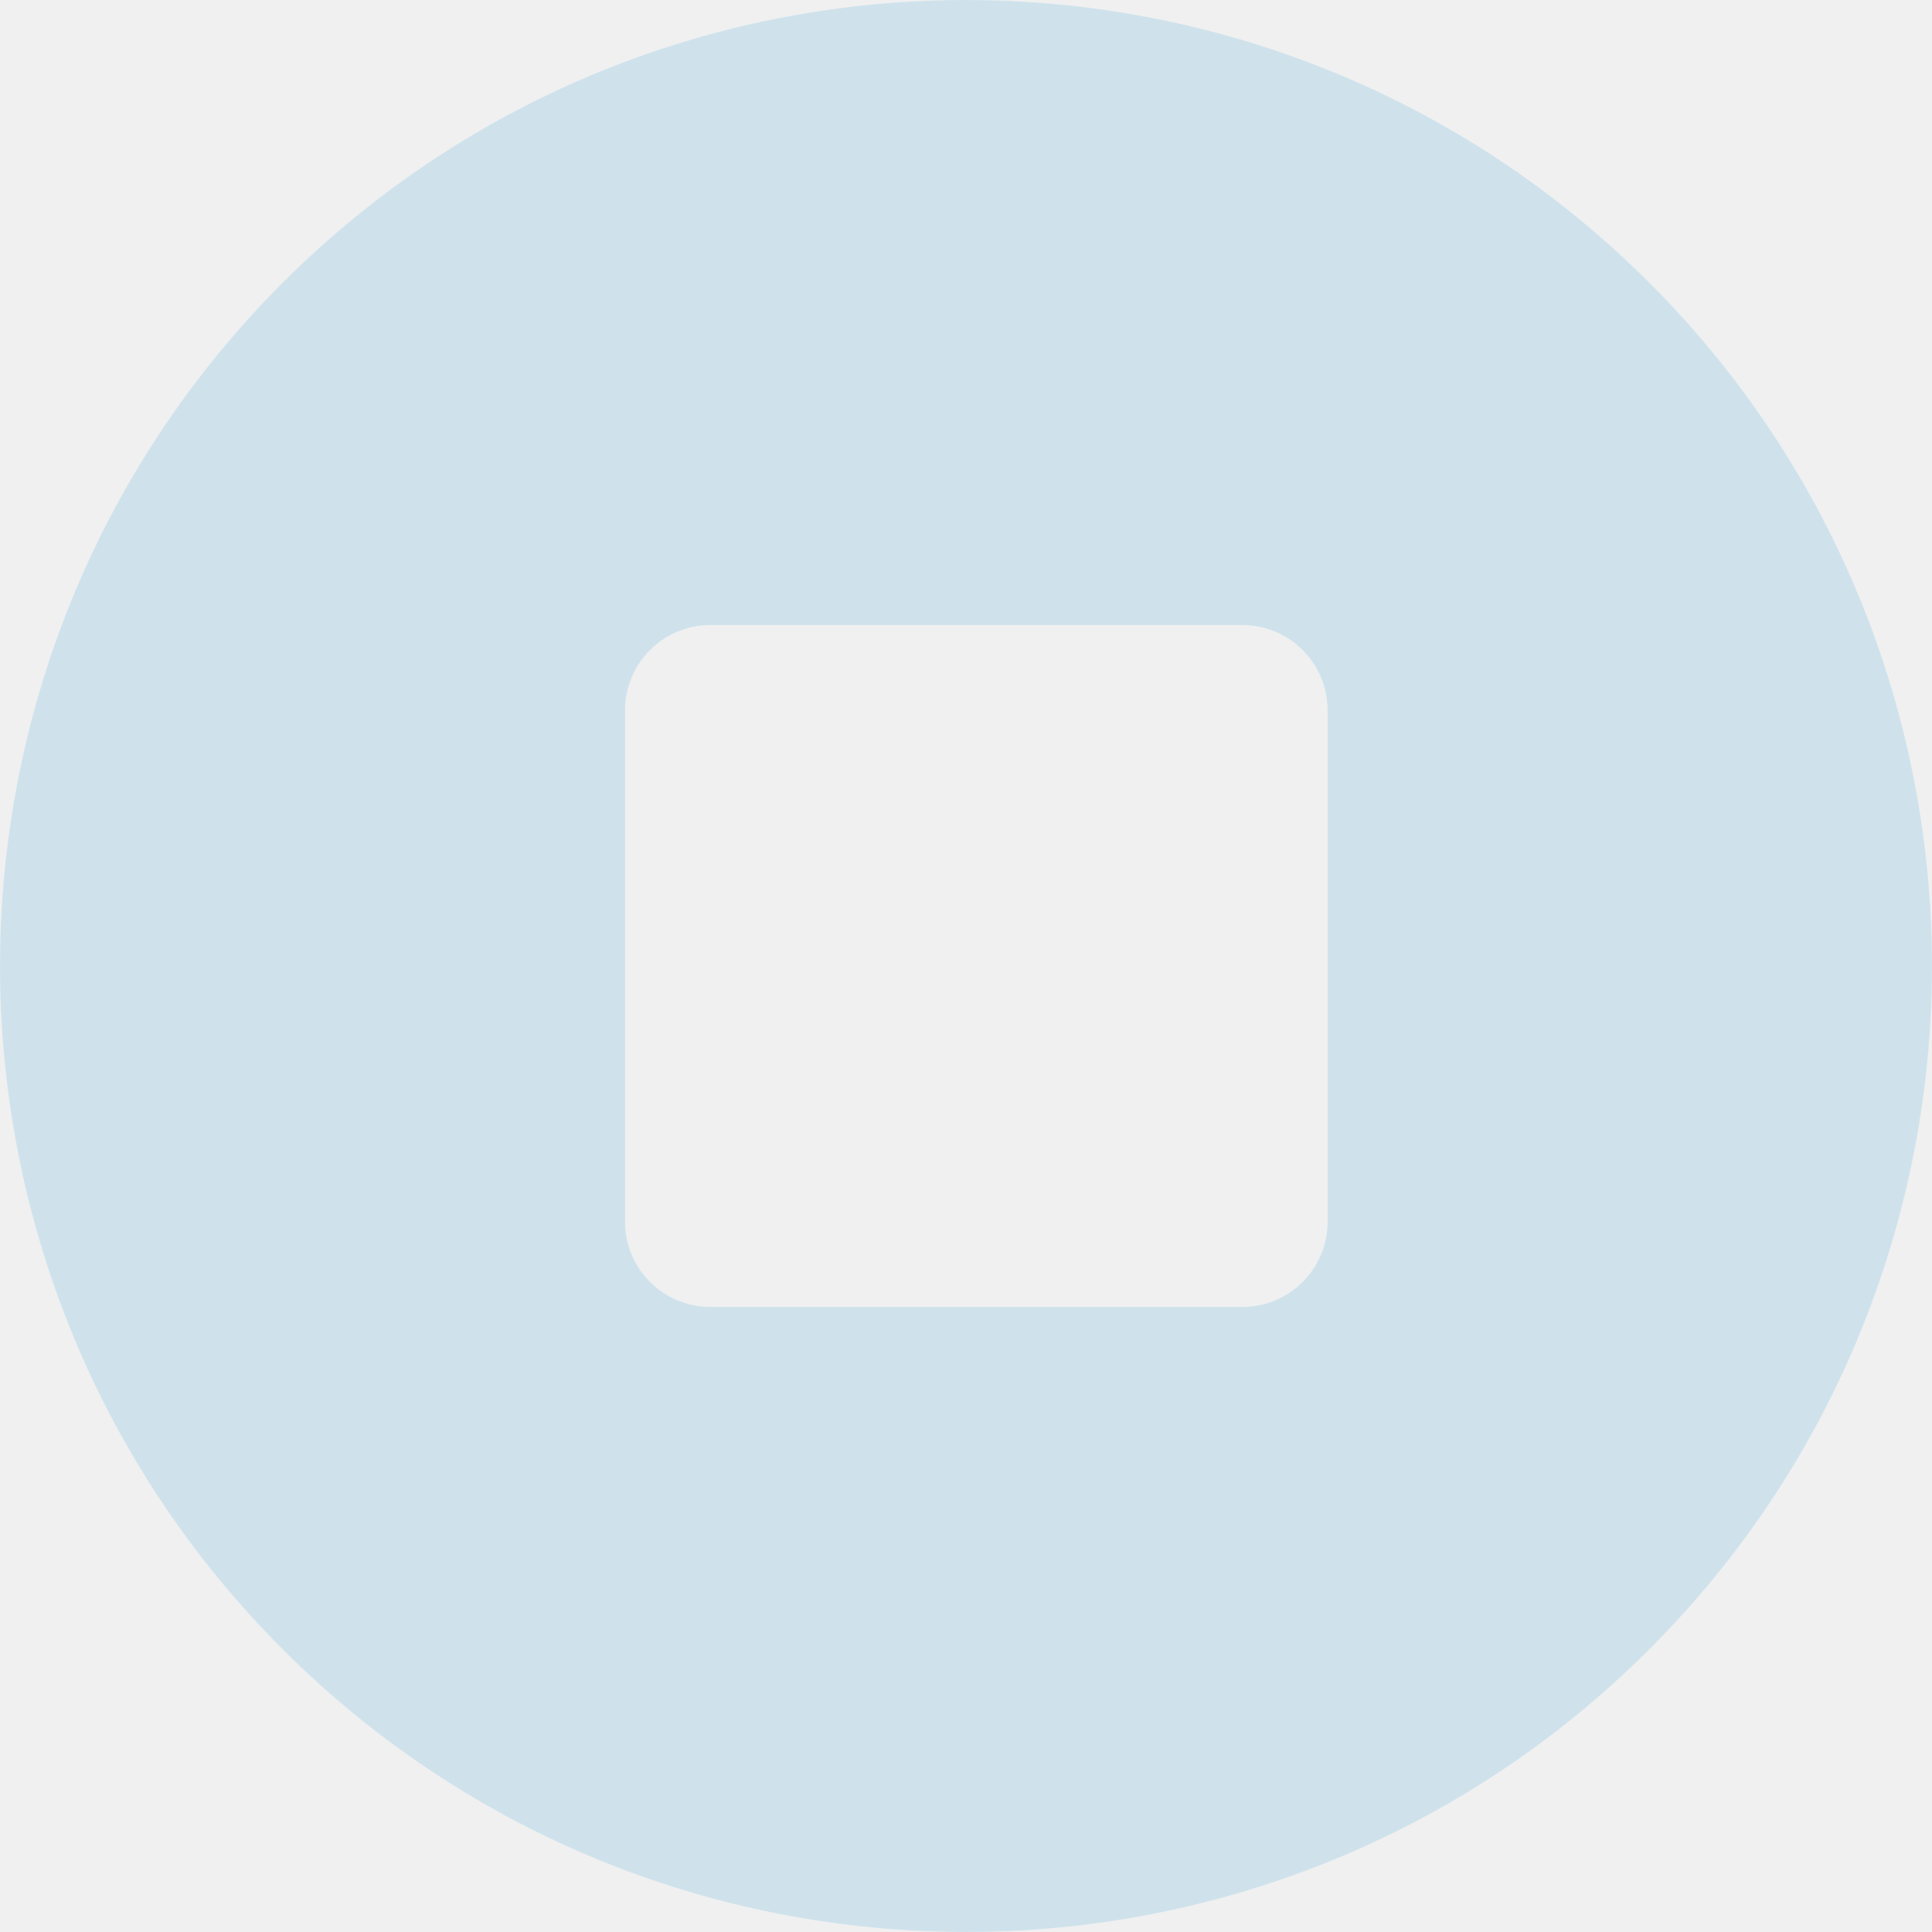
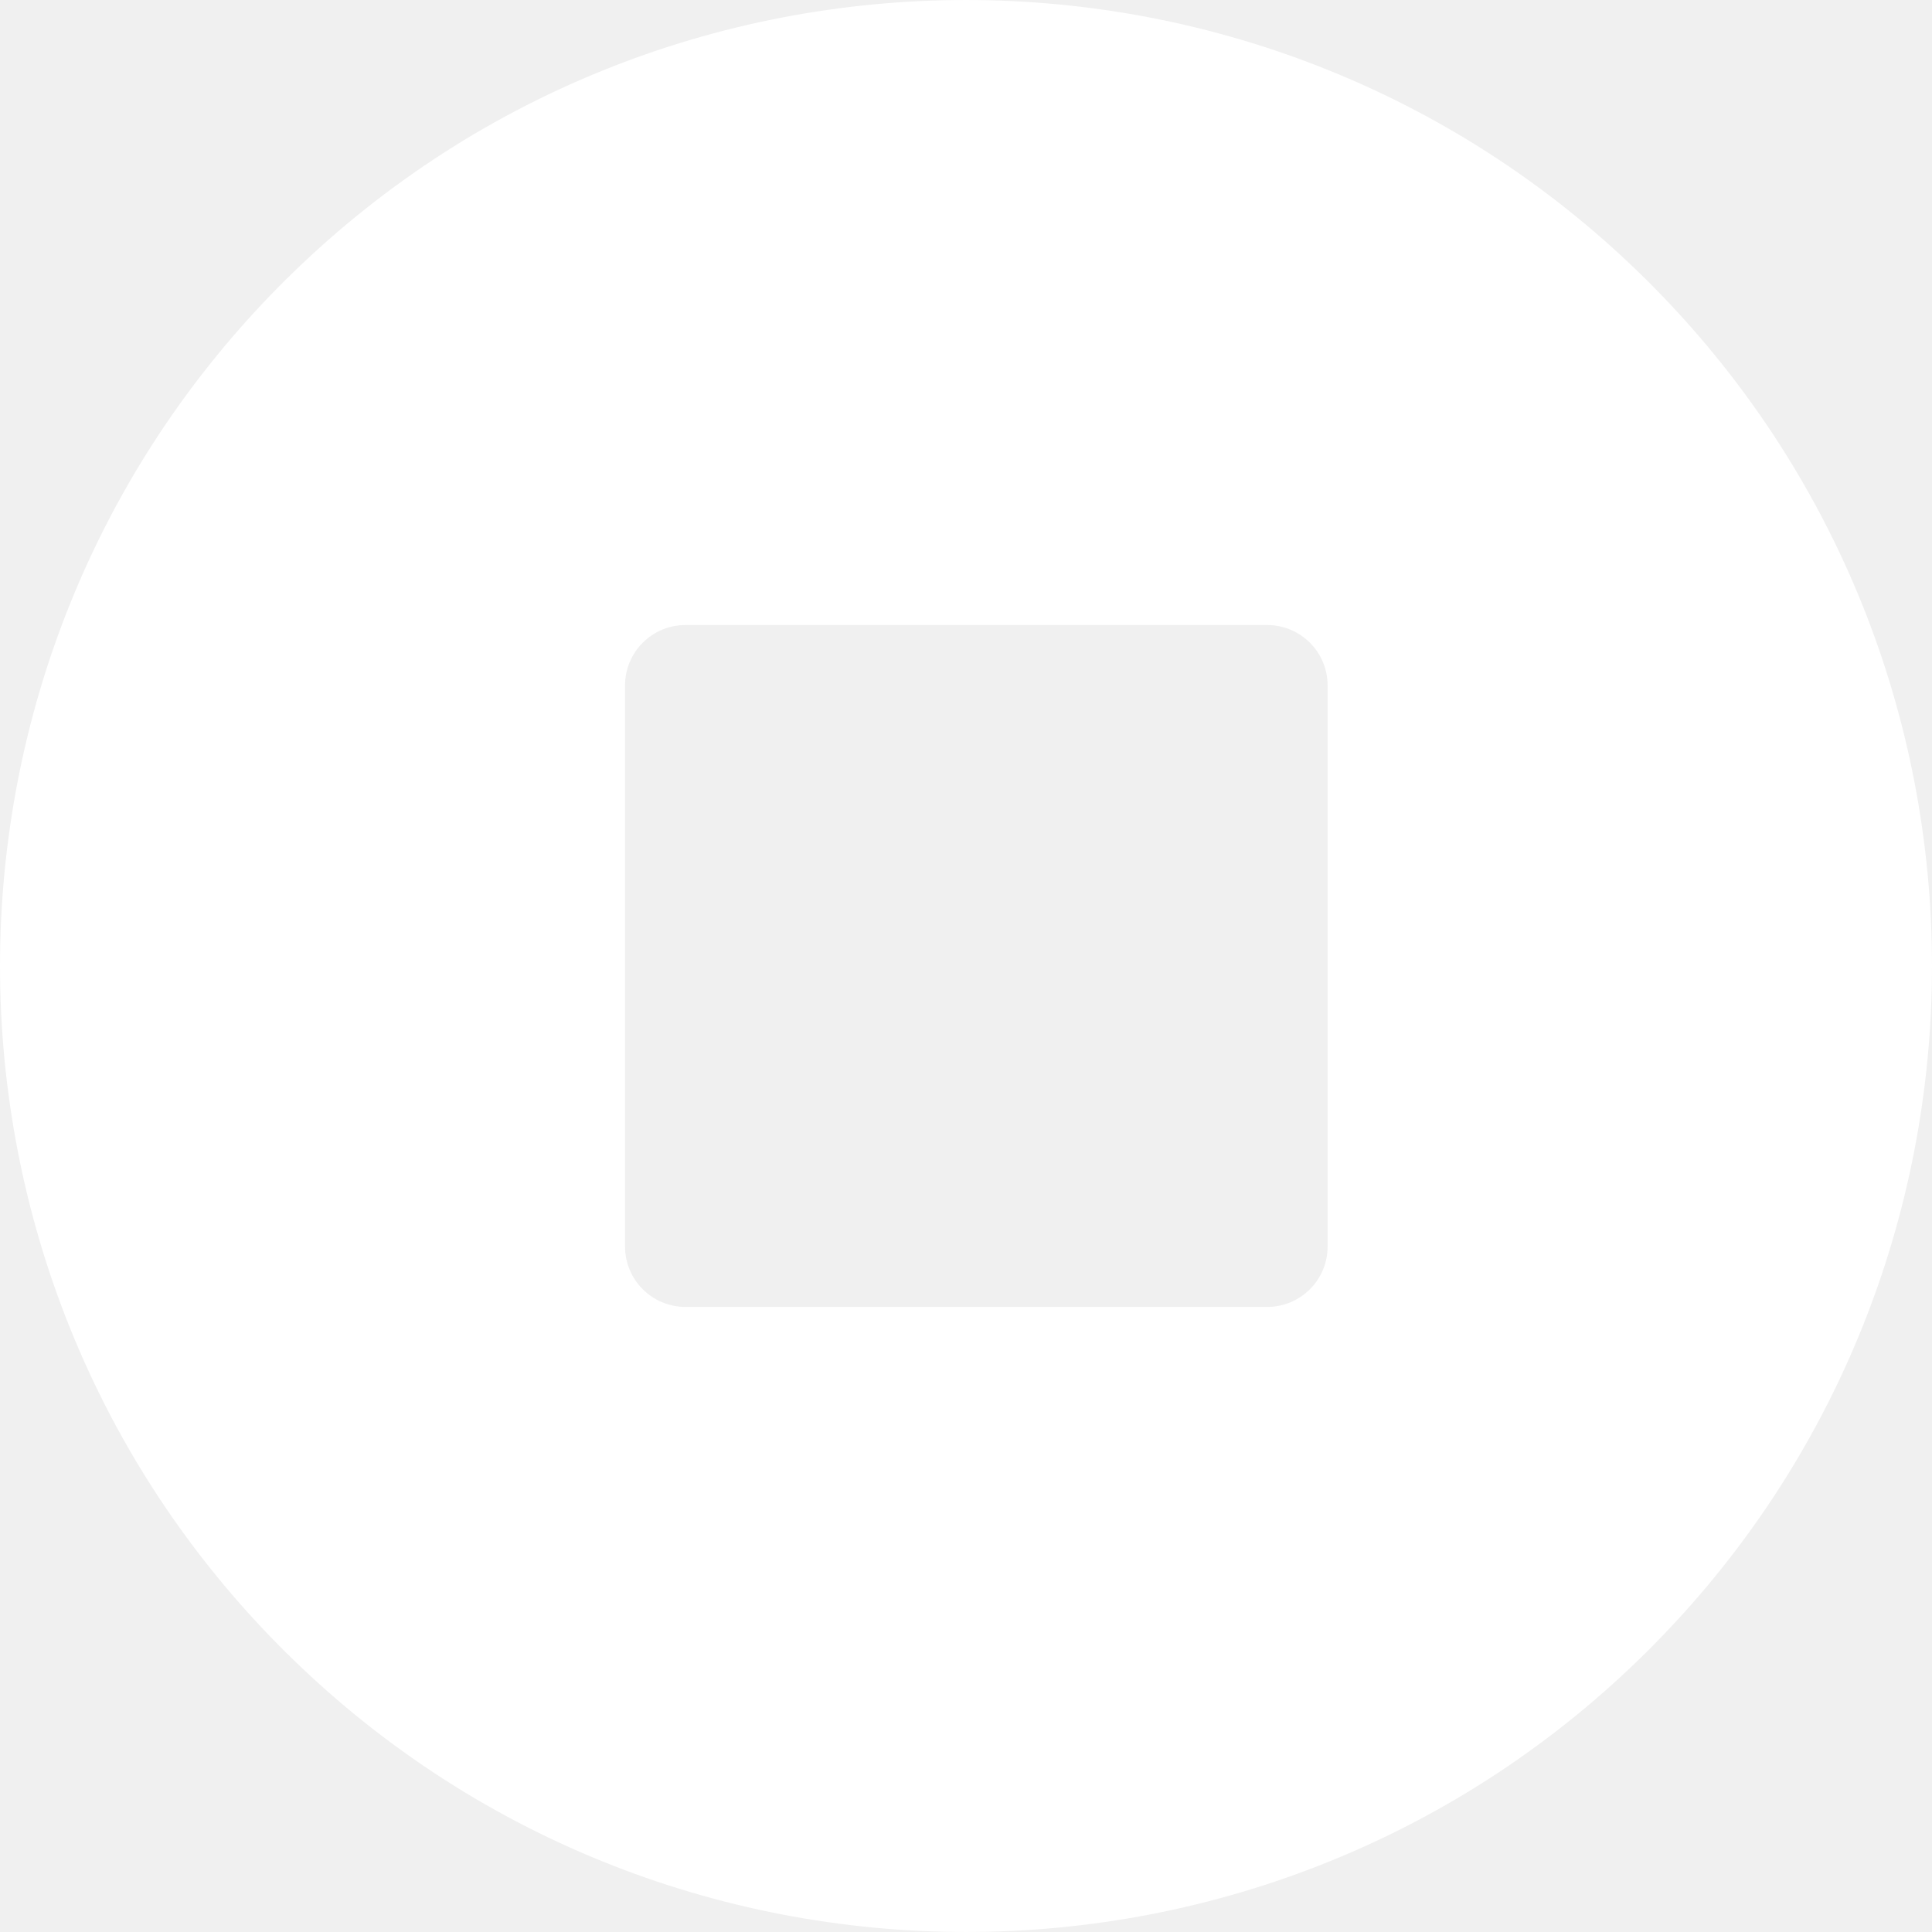
- <svg xmlns="http://www.w3.org/2000/svg" width="34" height="34" viewBox="0 0 34 34">
-   <g fill="none" fill-rule="evenodd">
-     <g fill="#CFE2EC">
-       <g>
-         <path d="M24.975 16.975c6.634-6.633 17.416-6.633 24.05 0 6.633 6.634 6.633 17.416 0 24.05-6.634 6.633-17.416 6.633-24.05 0-6.633-6.634-6.633-17.416 0-24.05zM41.864 23H32.5c-.828 0-1.5.672-1.5 1.5v9c0 .828.672 1.5 1.5 1.5h9.364c.828 0 1.5-.672 1.5-1.5v-9c0-.828-.672-1.5-1.5-1.5z" transform="translate(-206 -279) translate(186 267)" />
-       </g>
-     </g>
-   </g>
+ <svg xmlns="http://www.w3.org/2000/svg" width="48" height="48" viewBox="0 0 48 48" fill="none">
+   <path fill-rule="evenodd" clip-rule="evenodd" d="M7.024 7.024C16.389 -2.341 31.611 -2.341 40.976 7.024C50.341 16.389 50.341 31.611 40.976 40.976C31.611 50.341 16.389 50.341 7.024 40.976C-2.341 31.611 -2.341 16.389 7.024 7.024ZM17.029 15.529C16.201 15.529 15.529 16.201 15.529 17.029V30.97C15.529 31.799 16.201 32.47 17.029 32.47H31.484C32.312 32.47 32.984 31.799 32.984 30.97V17.029C32.984 16.201 32.312 15.529 31.484 15.529H17.029Z" fill="#ffffff" />
</svg>
